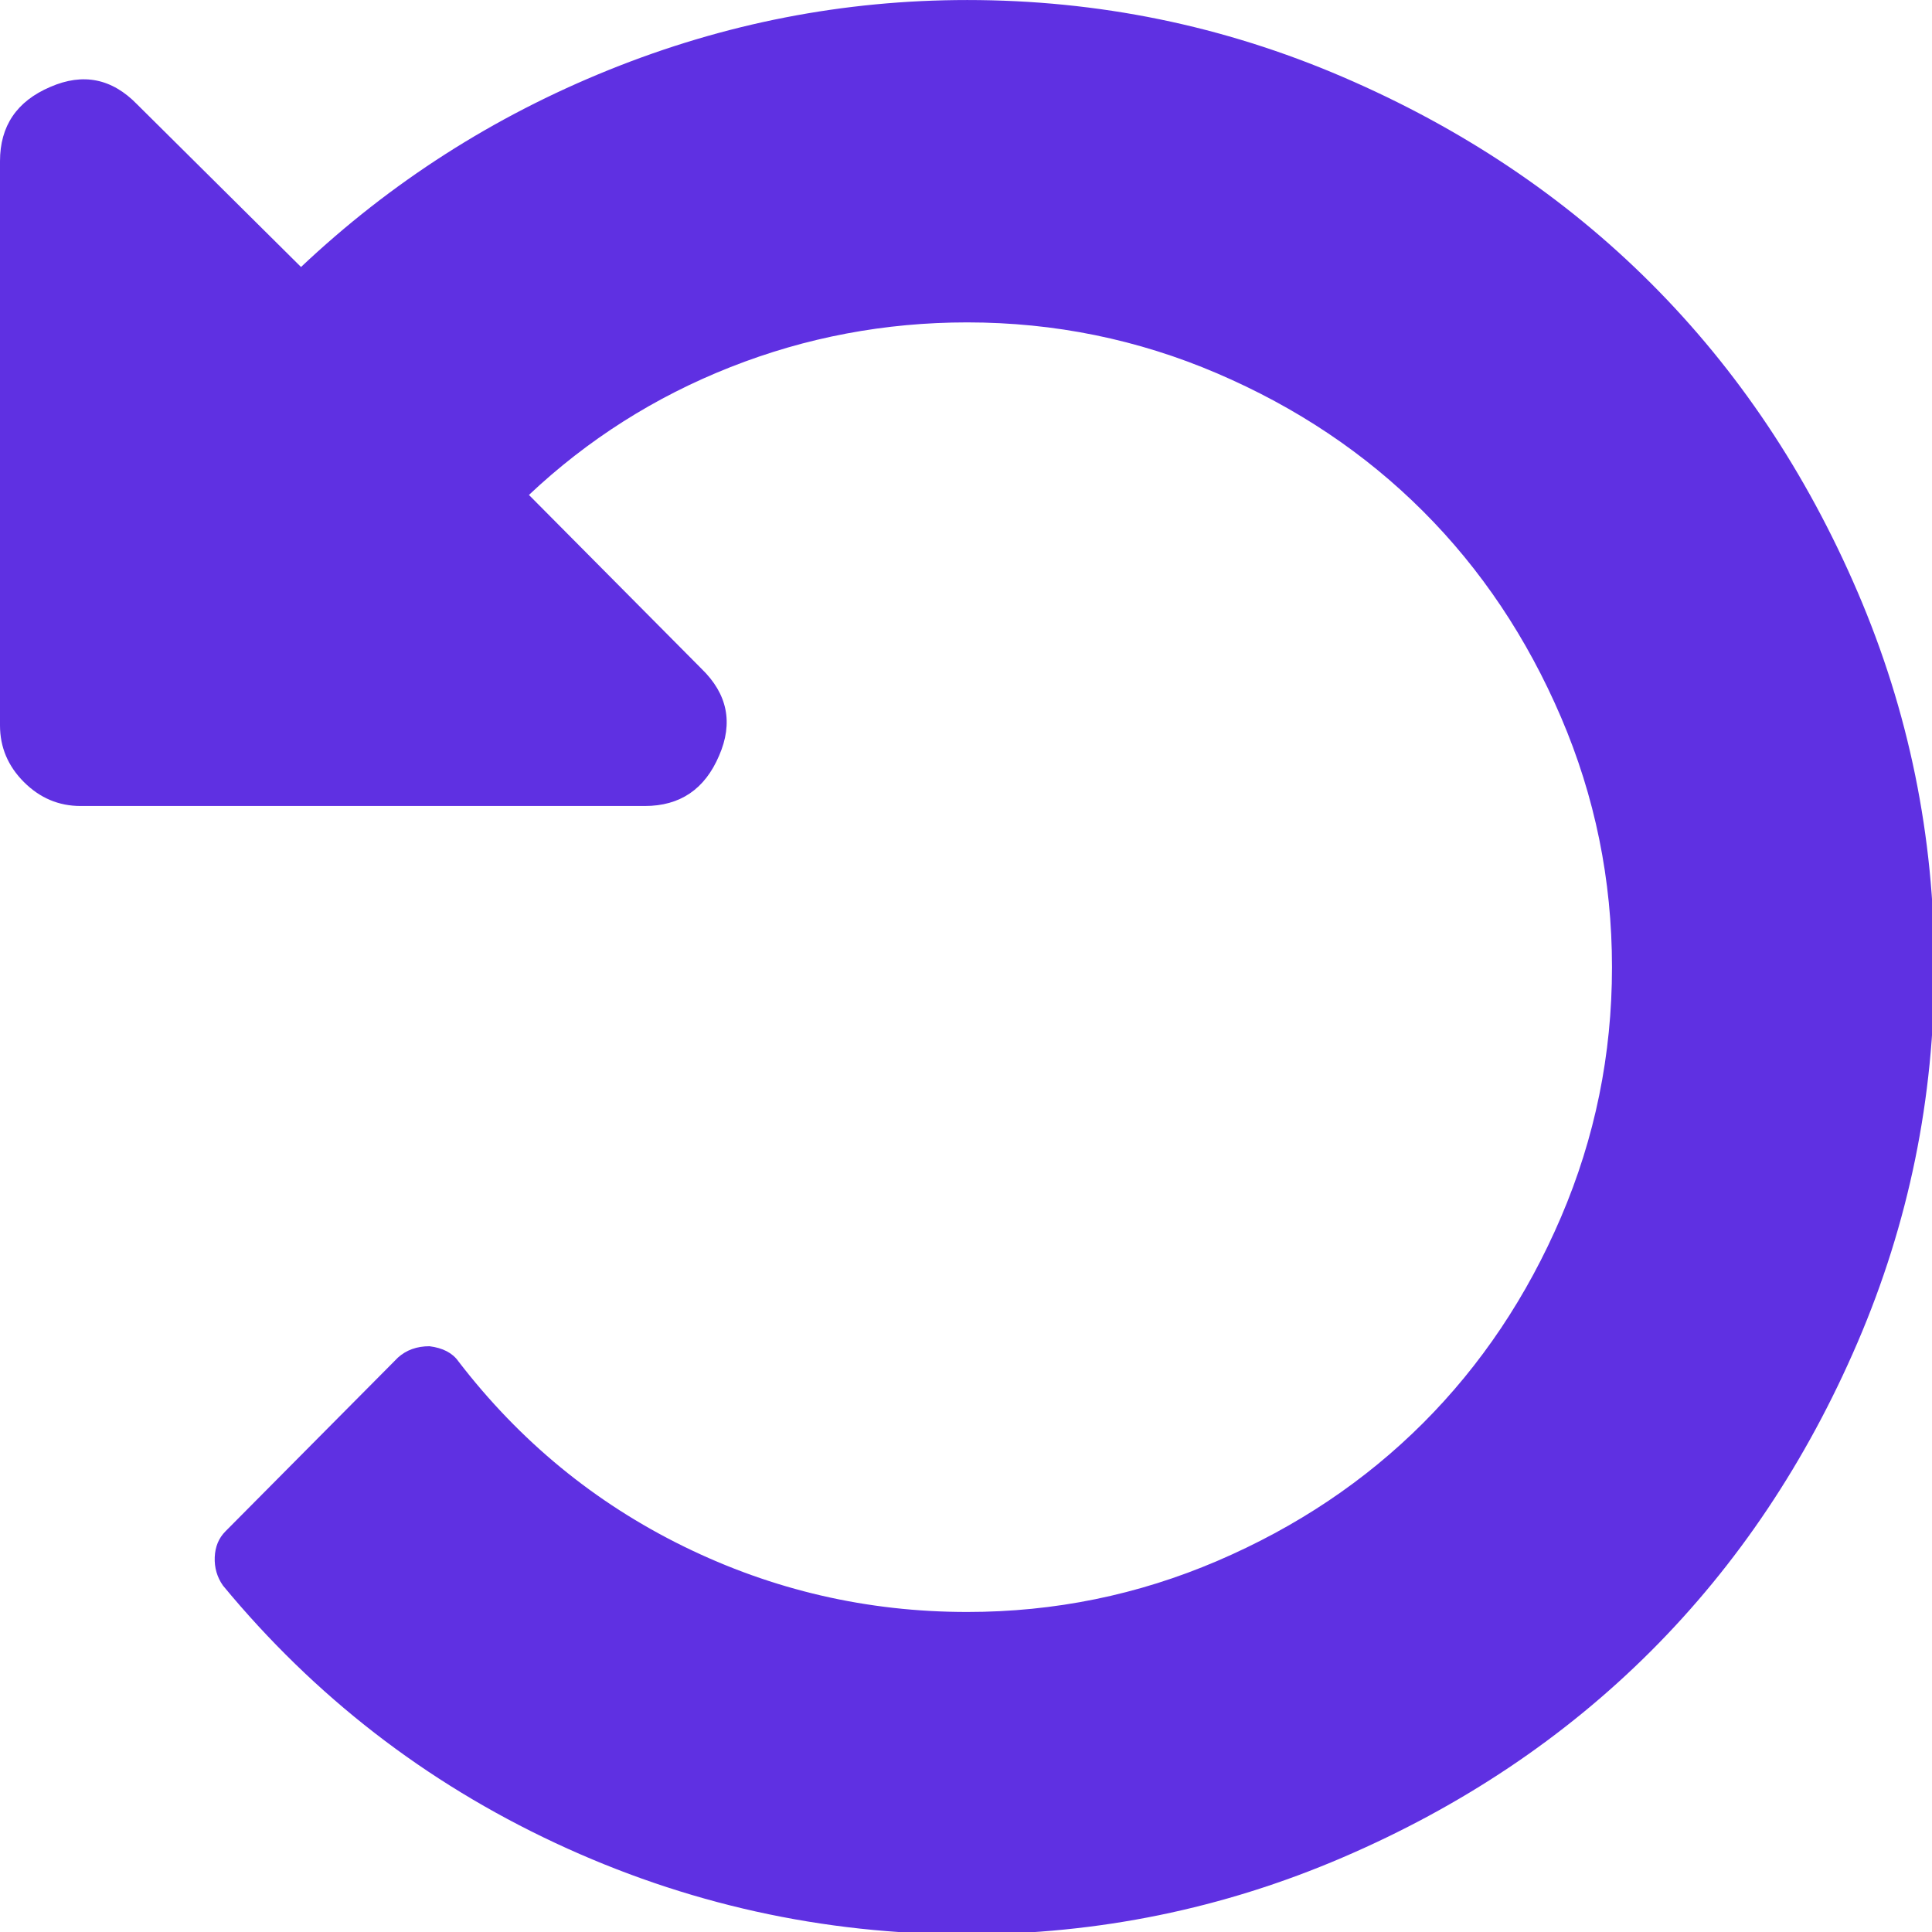
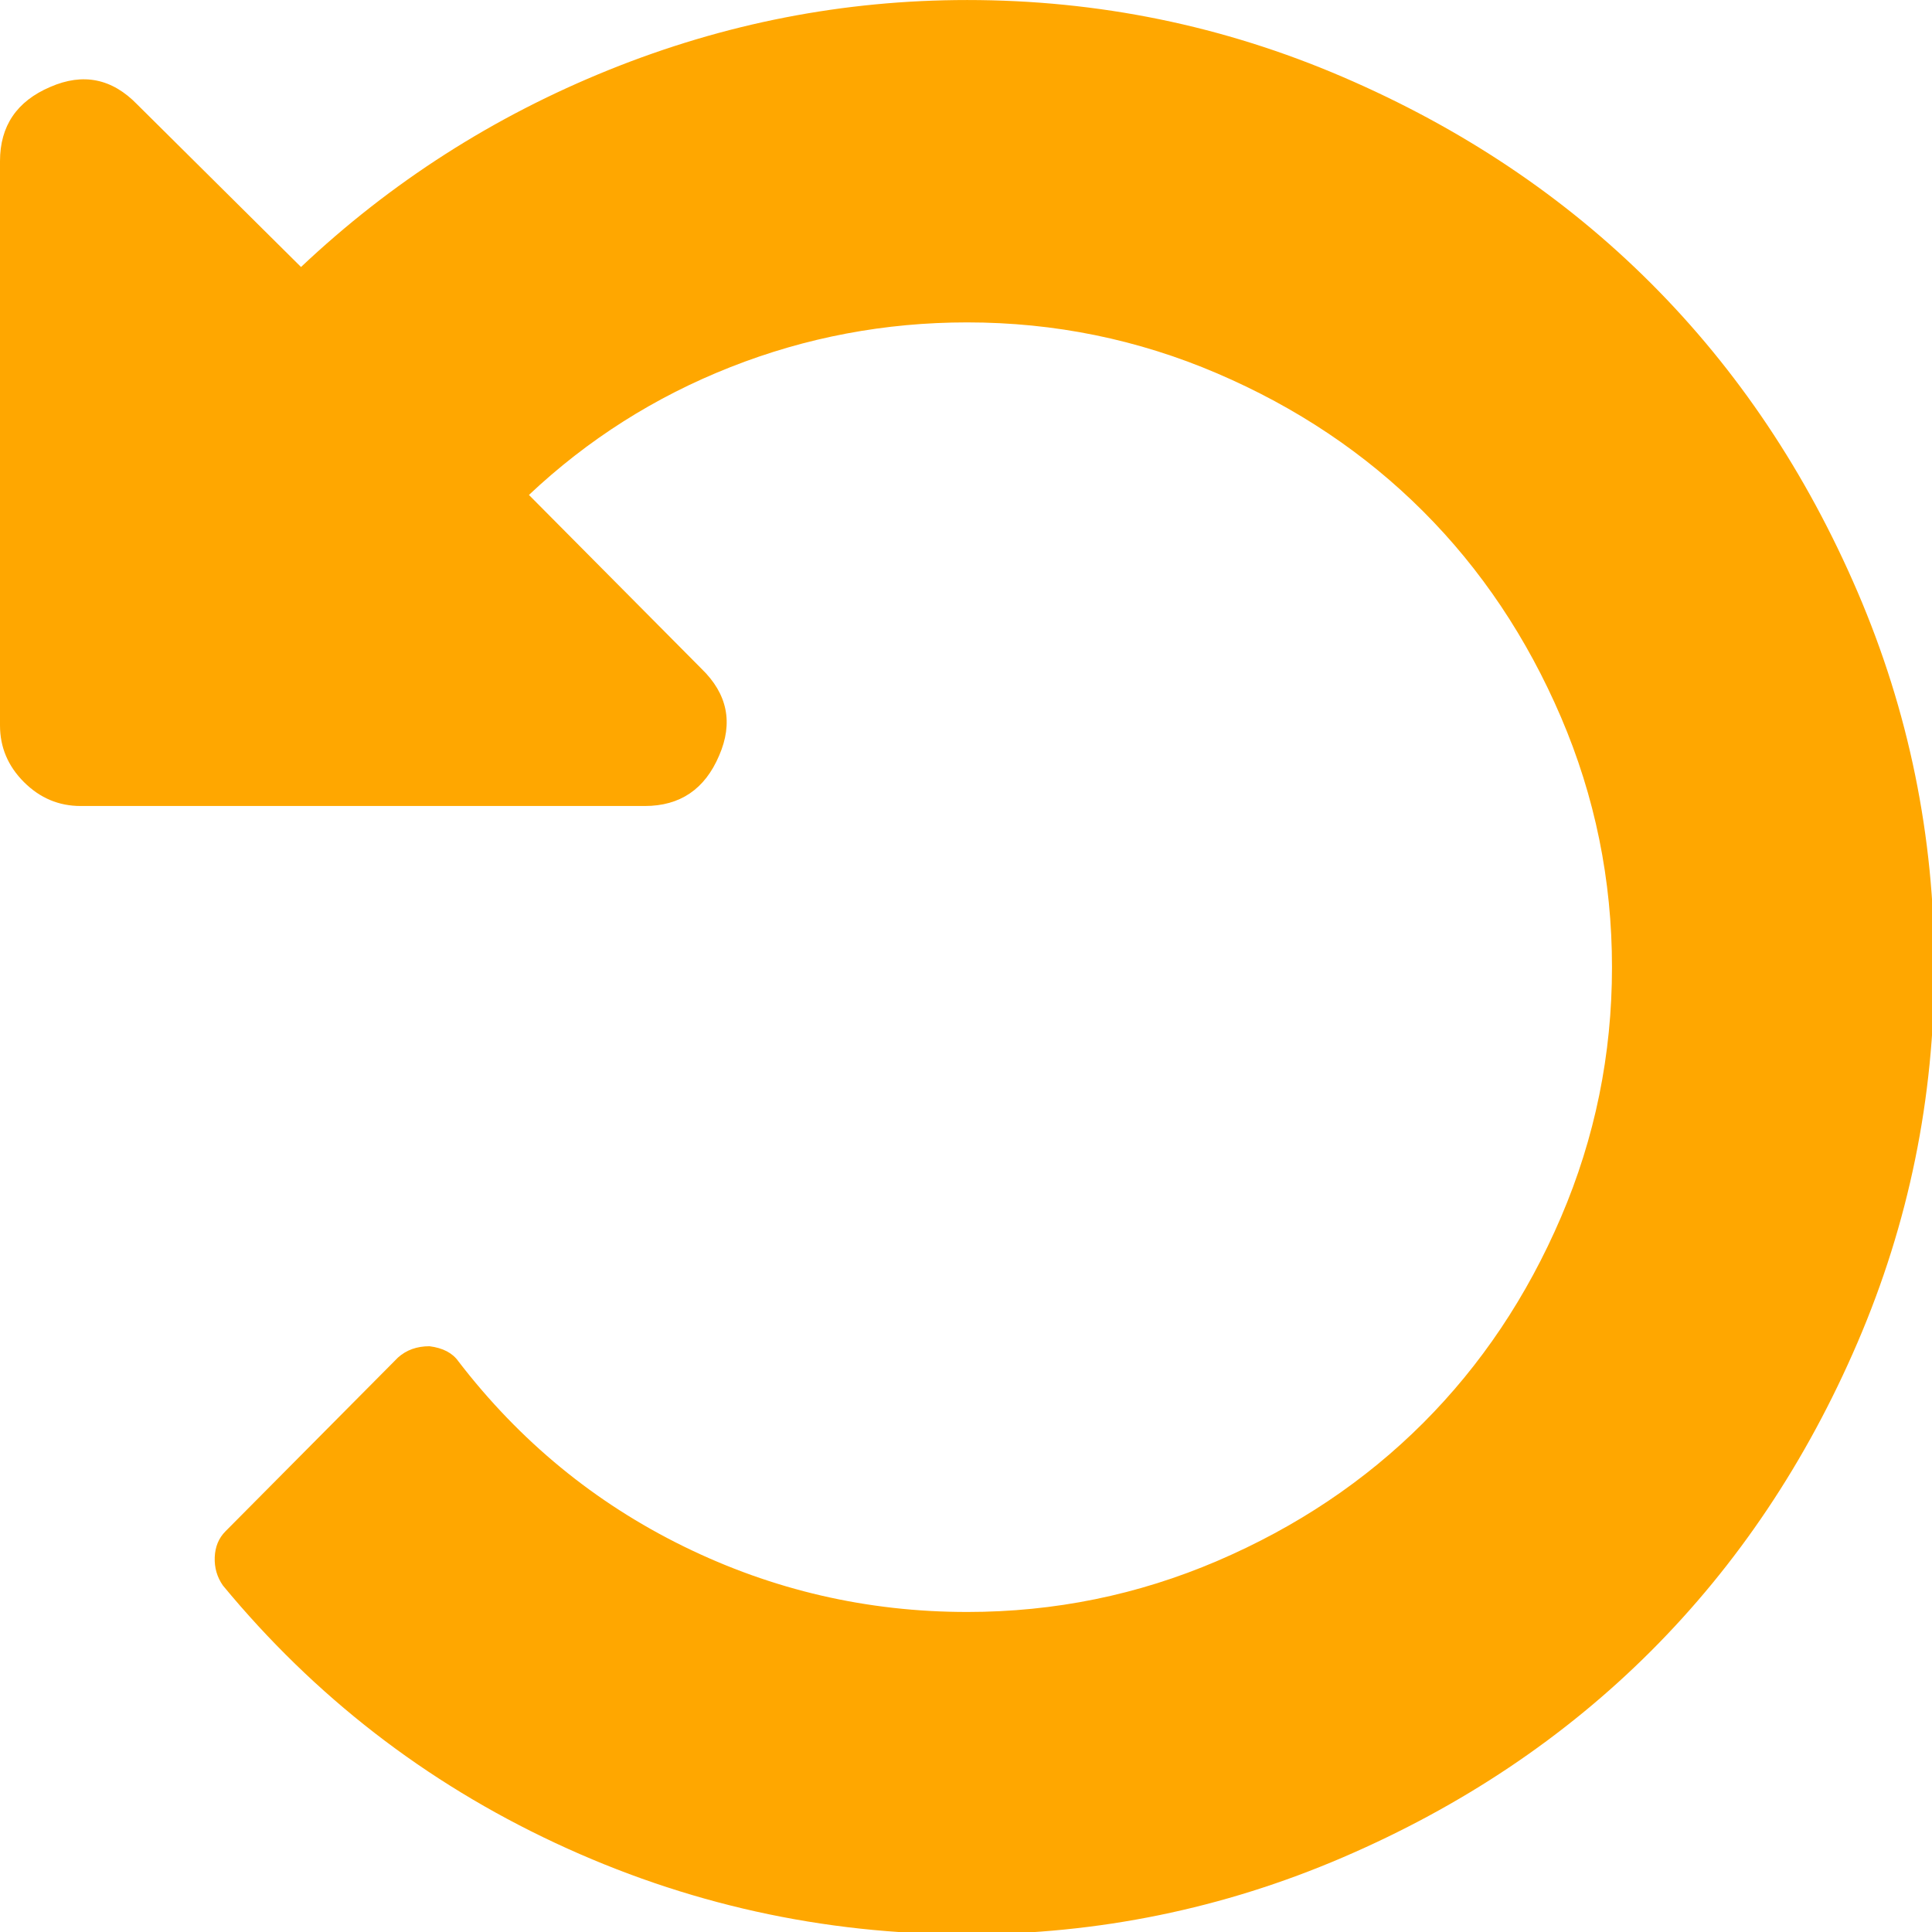
<svg xmlns="http://www.w3.org/2000/svg" viewBox="0 0 438 438" id="vector">
-   <path id="path" d="M 421.125 134.191 C 409.517 107.161 393.908 83.844 374.306 64.242 C 354.7 44.639 331.384 29.033 304.353 17.42 C 277.325 5.807 248.969 0.005 219.275 0.005 C 191.297 0.005 164.223 5.282 138.048 15.848 C 111.879 26.412 88.61 41.305 68.243 60.531 L 31.123 23.696 C 25.412 17.795 18.848 16.464 11.422 19.697 C 3.807 22.937 0 28.554 0 36.547 L 0 164.454 C 0 169.402 1.809 173.685 5.426 177.301 C 9.045 180.918 13.328 182.727 18.276 182.727 L 146.183 182.727 C 154.179 182.727 159.793 178.92 163.029 171.306 C 166.263 163.883 164.932 157.318 159.03 151.605 L 119.915 112.207 C 133.243 99.644 148.468 89.985 165.598 83.227 C 182.729 76.47 200.619 73.089 219.273 73.089 C 239.066 73.089 257.96 76.947 275.947 84.652 C 293.937 92.362 309.491 102.783 322.626 115.917 C 335.76 129.048 346.181 144.607 353.891 162.596 C 361.594 180.583 365.451 199.471 365.451 219.27 C 365.451 239.068 361.595 257.956 353.891 275.942 C 346.181 293.929 335.76 309.486 322.626 322.621 C 309.491 335.755 293.931 346.179 275.947 353.886 C 257.96 361.593 239.066 365.447 219.273 365.447 C 196.622 365.447 175.209 360.498 155.032 350.604 C 134.858 340.71 117.823 326.721 103.928 308.631 C 102.597 306.729 100.407 305.585 97.361 305.202 C 94.505 305.202 92.125 306.057 90.222 307.768 L 51.108 347.17 C 49.587 348.7 48.778 350.648 48.682 353.023 C 48.588 355.408 49.209 357.547 50.54 359.45 C 71.289 384.575 96.411 404.037 125.913 417.832 C 155.415 431.63 186.538 438.533 219.275 438.533 C 248.969 438.533 277.325 432.725 304.353 421.117 C 331.384 409.51 354.693 393.897 374.302 374.296 C 393.907 354.687 409.513 331.375 421.124 304.347 C 432.735 277.319 438.535 248.955 438.535 219.267 C 438.536 189.569 432.732 161.22 421.125 134.191 Z" fill="#5f30e2" stroke-width="1" />
+   <path id="path" d="M 421.125 134.191 C 409.517 107.161 393.908 83.844 374.306 64.242 C 354.7 44.639 331.384 29.033 304.353 17.42 C 277.325 5.807 248.969 0.005 219.275 0.005 C 191.297 0.005 164.223 5.282 138.048 15.848 C 111.879 26.412 88.61 41.305 68.243 60.531 L 31.123 23.696 C 25.412 17.795 18.848 16.464 11.422 19.697 C 3.807 22.937 0 28.554 0 36.547 L 0 164.454 C 0 169.402 1.809 173.685 5.426 177.301 C 9.045 180.918 13.328 182.727 18.276 182.727 L 146.183 182.727 C 154.179 182.727 159.793 178.92 163.029 171.306 C 166.263 163.883 164.932 157.318 159.03 151.605 L 119.915 112.207 C 133.243 99.644 148.468 89.985 165.598 83.227 C 182.729 76.47 200.619 73.089 219.273 73.089 C 239.066 73.089 257.96 76.947 275.947 84.652 C 293.937 92.362 309.491 102.783 322.626 115.917 C 335.76 129.048 346.181 144.607 353.891 162.596 C 361.594 180.583 365.451 199.471 365.451 219.27 C 365.451 239.068 361.595 257.956 353.891 275.942 C 346.181 293.929 335.76 309.486 322.626 322.621 C 309.491 335.755 293.931 346.179 275.947 353.886 C 257.96 361.593 239.066 365.447 219.273 365.447 C 196.622 365.447 175.209 360.498 155.032 350.604 C 134.858 340.71 117.823 326.721 103.928 308.631 C 102.597 306.729 100.407 305.585 97.361 305.202 C 94.505 305.202 92.125 306.057 90.222 307.768 L 51.108 347.17 C 49.587 348.7 48.778 350.648 48.682 353.023 C 48.588 355.408 49.209 357.547 50.54 359.45 C 71.289 384.575 96.411 404.037 125.913 417.832 C 155.415 431.63 186.538 438.533 219.275 438.533 C 248.969 438.533 277.325 432.725 304.353 421.117 C 331.384 409.51 354.693 393.897 374.302 374.296 C 393.907 354.687 409.513 331.375 421.124 304.347 C 432.735 277.319 438.535 248.955 438.535 219.267 C 438.536 189.569 432.732 161.22 421.125 134.191 Z" fill="#ffa700" stroke-width="1" />
</svg>
